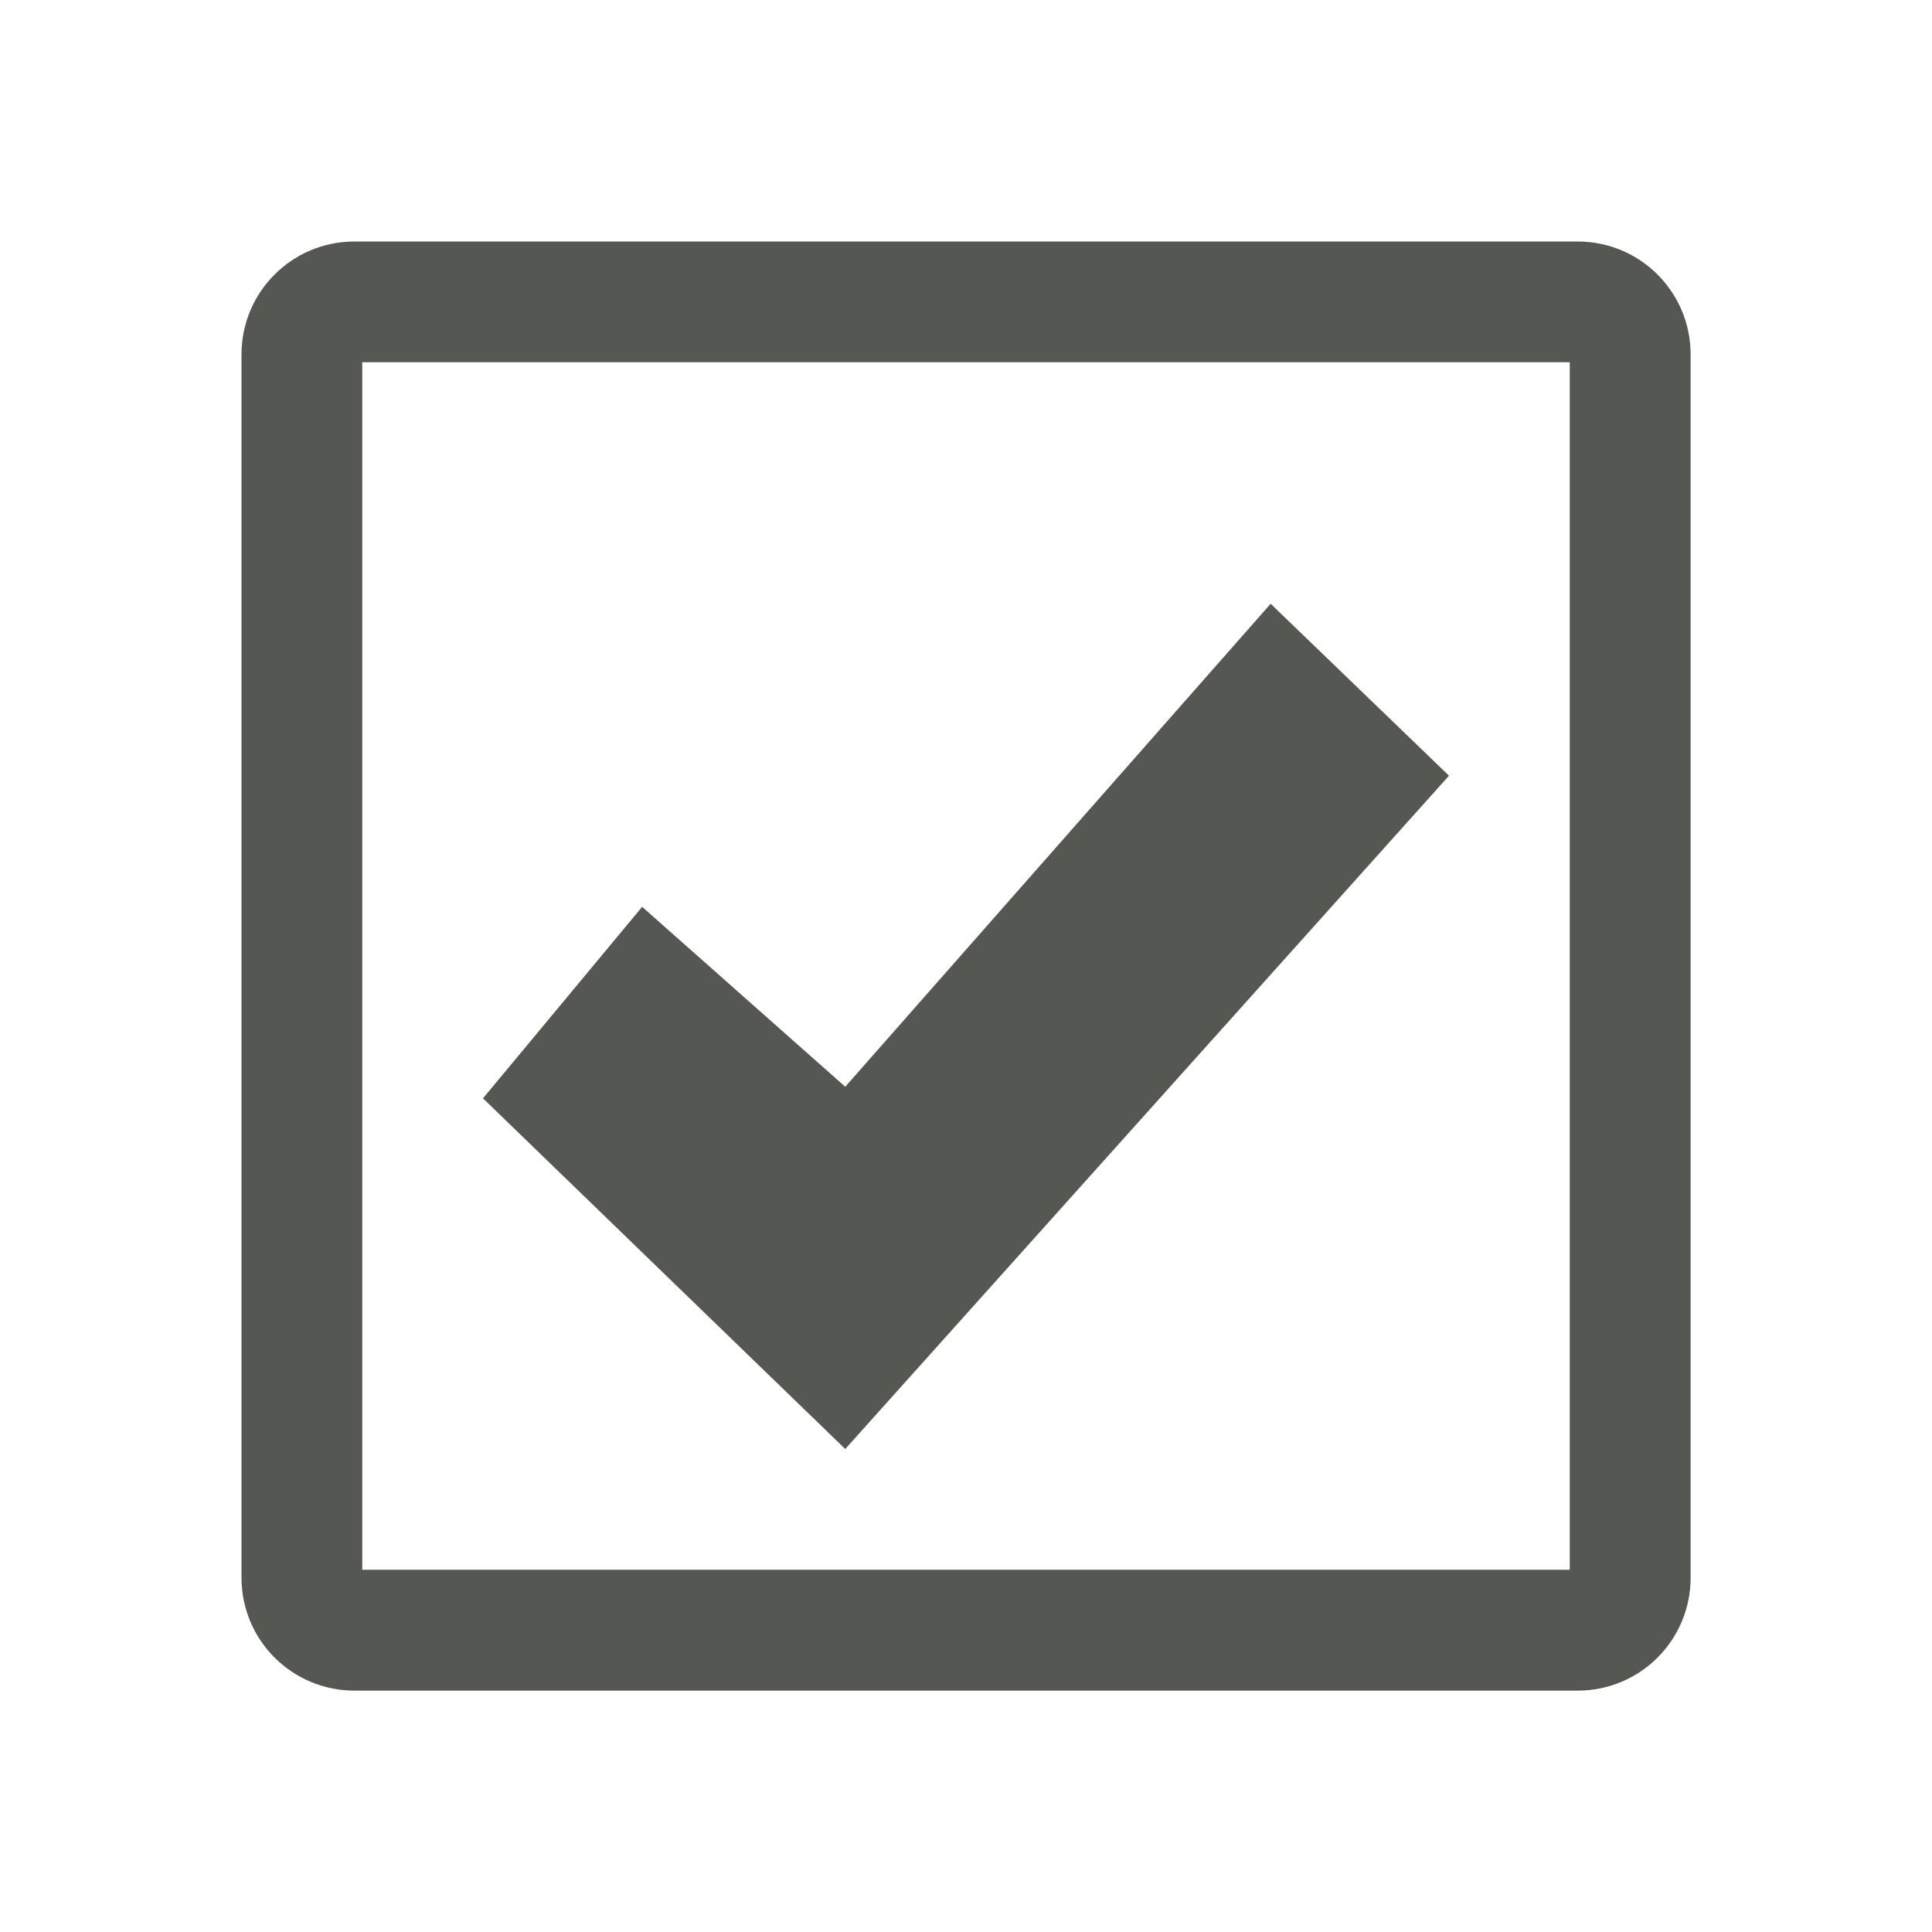
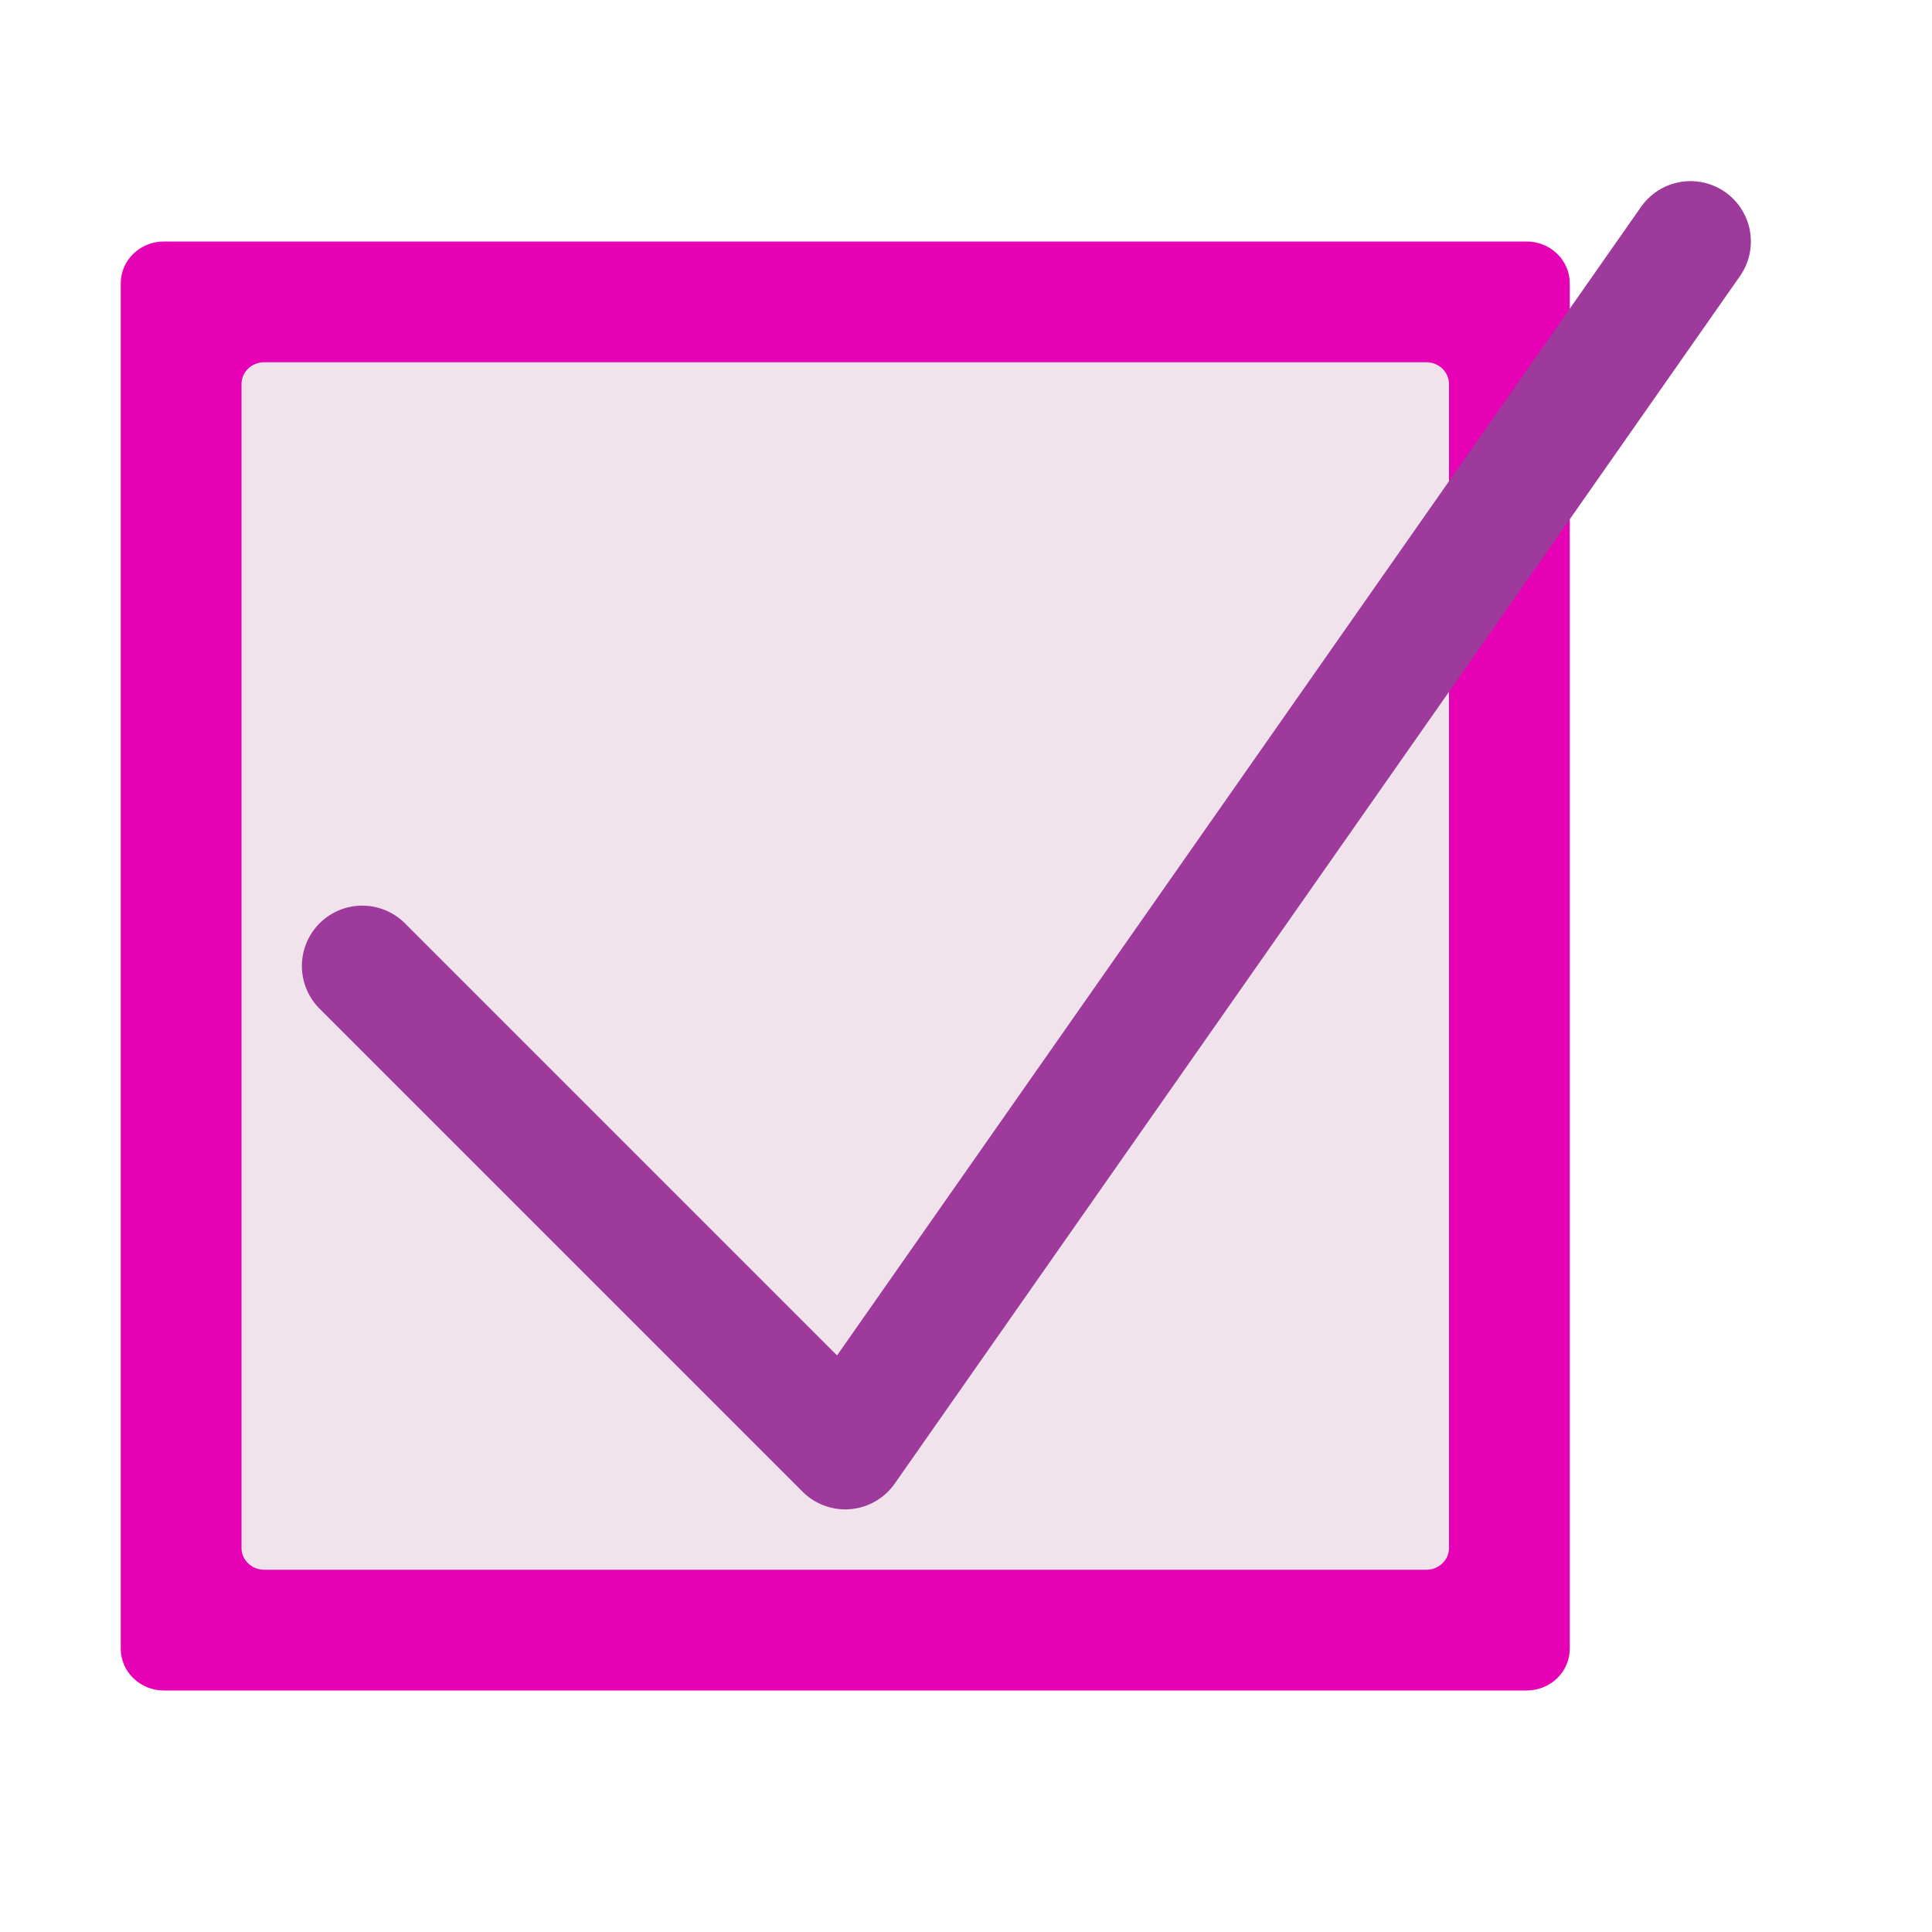
- <svg xmlns="http://www.w3.org/2000/svg" viewBox="0 0 16 16">
-   <path d="m2.936 2c-.518 0-.936.418-.936.936v10.129c0 .518.418.936.936.936h10.129c.518 0 .936-.418.936-.936v-10.129c0-.518-.418-.936-.936-.936zm.064 1h10v10h-10zm7.523 2-3.523 4-1.682-1.49-1.318 1.586 3 2.904 5-5.576z" fill="#555753" />
+ <svg xmlns="http://www.w3.org/2000/svg" xmlns:xlink="http://www.w3.org/1999/xlink" height="16" width="16" version="1.1" id="svg69">
+   <defs id="defs73" />
+   <linearGradient id="a">
+     <stop offset="0" stop-color="#fff" id="stop2" />
+     <stop offset="1" stop-color="#fff" stop-opacity="0" id="stop4" />
+   </linearGradient>
+   <linearGradient id="b" gradientTransform="matrix(0.0121457,0,0,0.01951789,0.2117287,-8.72553)" gradientUnits="userSpaceOnUse" x1="399.775" x2="399.775" y1="1164.67" y2="549.061">
+     <stop offset="0" stop-color="#b4b4b6" id="stop7" />
+     <stop offset=".5" stop-color="#9c9ca1" id="stop9" />
+     <stop offset="1" stop-color="#cdcdd1" id="stop11" />
+   </linearGradient>
+   <linearGradient id="c" gradientTransform="matrix(0.8333335,0,0,1.111111,2.666665,-7.111107)" gradientUnits="userSpaceOnUse" x1="42.729" x2="124.092" y1="100" y2="28">
+     <stop offset="0" stop-color="#fff" id="stop14" />
+     <stop offset=".426" stop-color="#fff" id="stop16" />
+     <stop offset=".589" stop-color="#f1f1f1" id="stop18" />
+     <stop offset=".802" stop-color="#eaeaea" id="stop20" />
+     <stop offset="1" stop-color="#dfdfdf" id="stop22" />
+   </linearGradient>
+   <linearGradient id="d" gradientTransform="matrix(1.998372,0,0,2.5,-115.7254,-16)" gradientUnits="userSpaceOnUse" x1="102.311" x2="74.33" xlink:href="#a" y1="-5.83" y2="32" />
+   <radialGradient id="e" cx="48" cy="-.215" gradientTransform="matrix(.9792 0 0 .9725 133.0002 20.8762)" gradientUnits="userSpaceOnUse" r="55.148">
+     <stop offset="0" stop-color="#72d13d" id="stop26" />
+     <stop offset=".355" stop-color="#35ac1c" id="stop28" />
+     <stop offset=".619" stop-color="#0f9508" id="stop30" />
+     <stop offset=".757" stop-color="#008c00" id="stop32" />
+     <stop offset="1" stop-color="#007a00" id="stop34" />
+   </radialGradient>
+   <radialGradient id="f" cx="52.797" cy="63.406" fx="51.797" fy="93.372" gradientTransform="matrix(0.125,0,0,0.08134295,0,2.76813)" gradientUnits="userSpaceOnUse" r="34.672" xlink:href="#e" />
+   <linearGradient id="g" gradientUnits="userSpaceOnUse" x1="46.5" x2="72" xlink:href="#e" y1="-22.396" y2="74.104" gradientTransform="scale(0.125)" />
+   <filter id="h" height="1.679" width="1.46" x="-.23" y="-.34">
+     <feGaussianBlur stdDeviation="7.853" id="feGaussianBlur39" />
+   </filter>
+   <clipPath id="i">
+     <rect height="80" rx="1.5" ry="1.444" width="80" x="16" y="24" id="rect42" />
+   </clipPath>
+   <linearGradient id="j" gradientUnits="userSpaceOnUse" x1="43" x2="56" y1="108.75" y2="61.75">
+     <stop offset="0" stop-color="#27951d" id="stop45" />
+     <stop offset="1" stop-color="#27951d" stop-opacity="0" id="stop47" />
+   </linearGradient>
+   <linearGradient id="k" gradientUnits="userSpaceOnUse" x1="64.189" x2="64.189" xlink:href="#a" y1="12.987" y2="83.759" gradientTransform="scale(0.125)" />
+   <rect style="fill:#e602b4;stroke-width:0.125" id="rect51" y="2" x="1" width="12" ry="0.346" rx="0.357" height="12" />
+   <g style="fill:#f0e3ec;fill-rule:evenodd" id="g59" transform="scale(0.125)">
+     <rect style="fill:#f0e3ec" id="rect53" y="24" x="16" width="80" ry="1.444" rx="1.5" height="80" />
+   </g>
+   <path style="fill:none;stroke:#9d3a9b;stroke-width:1px;stroke-linecap:round;stroke-linejoin:round;stroke-opacity:1" d="M 3,8 7,12 14,2" id="path892" />
</svg>
